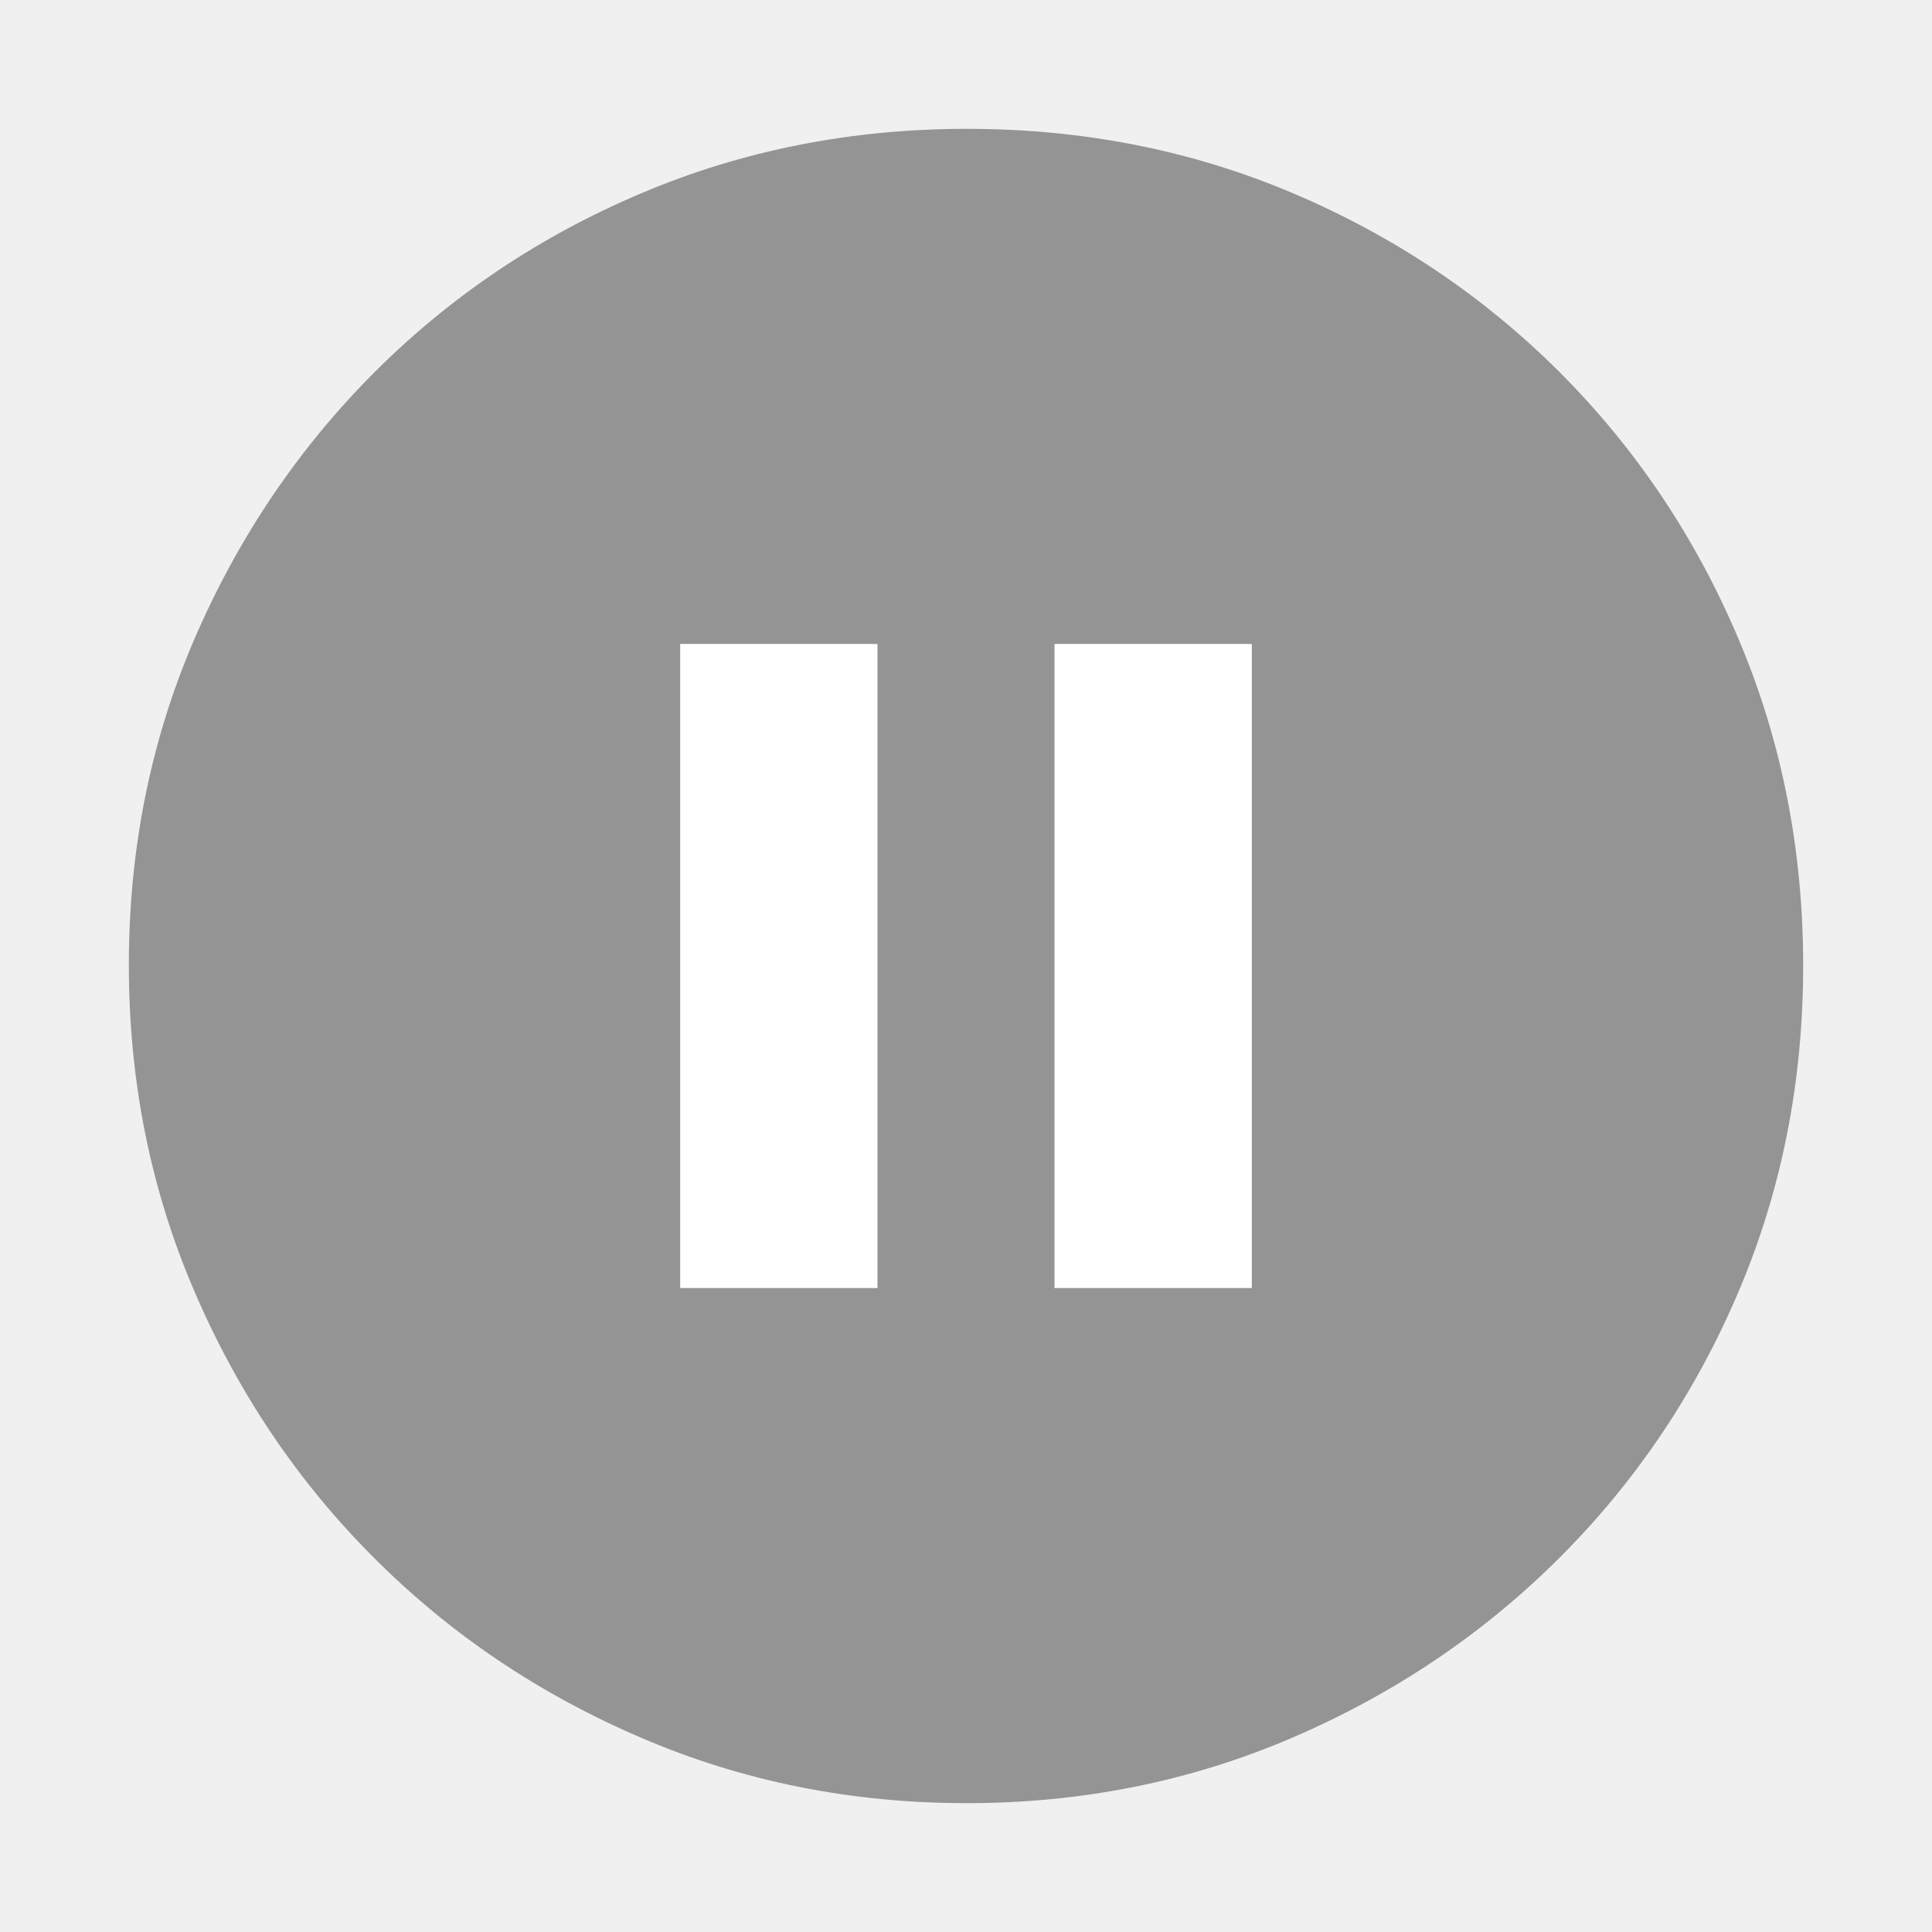
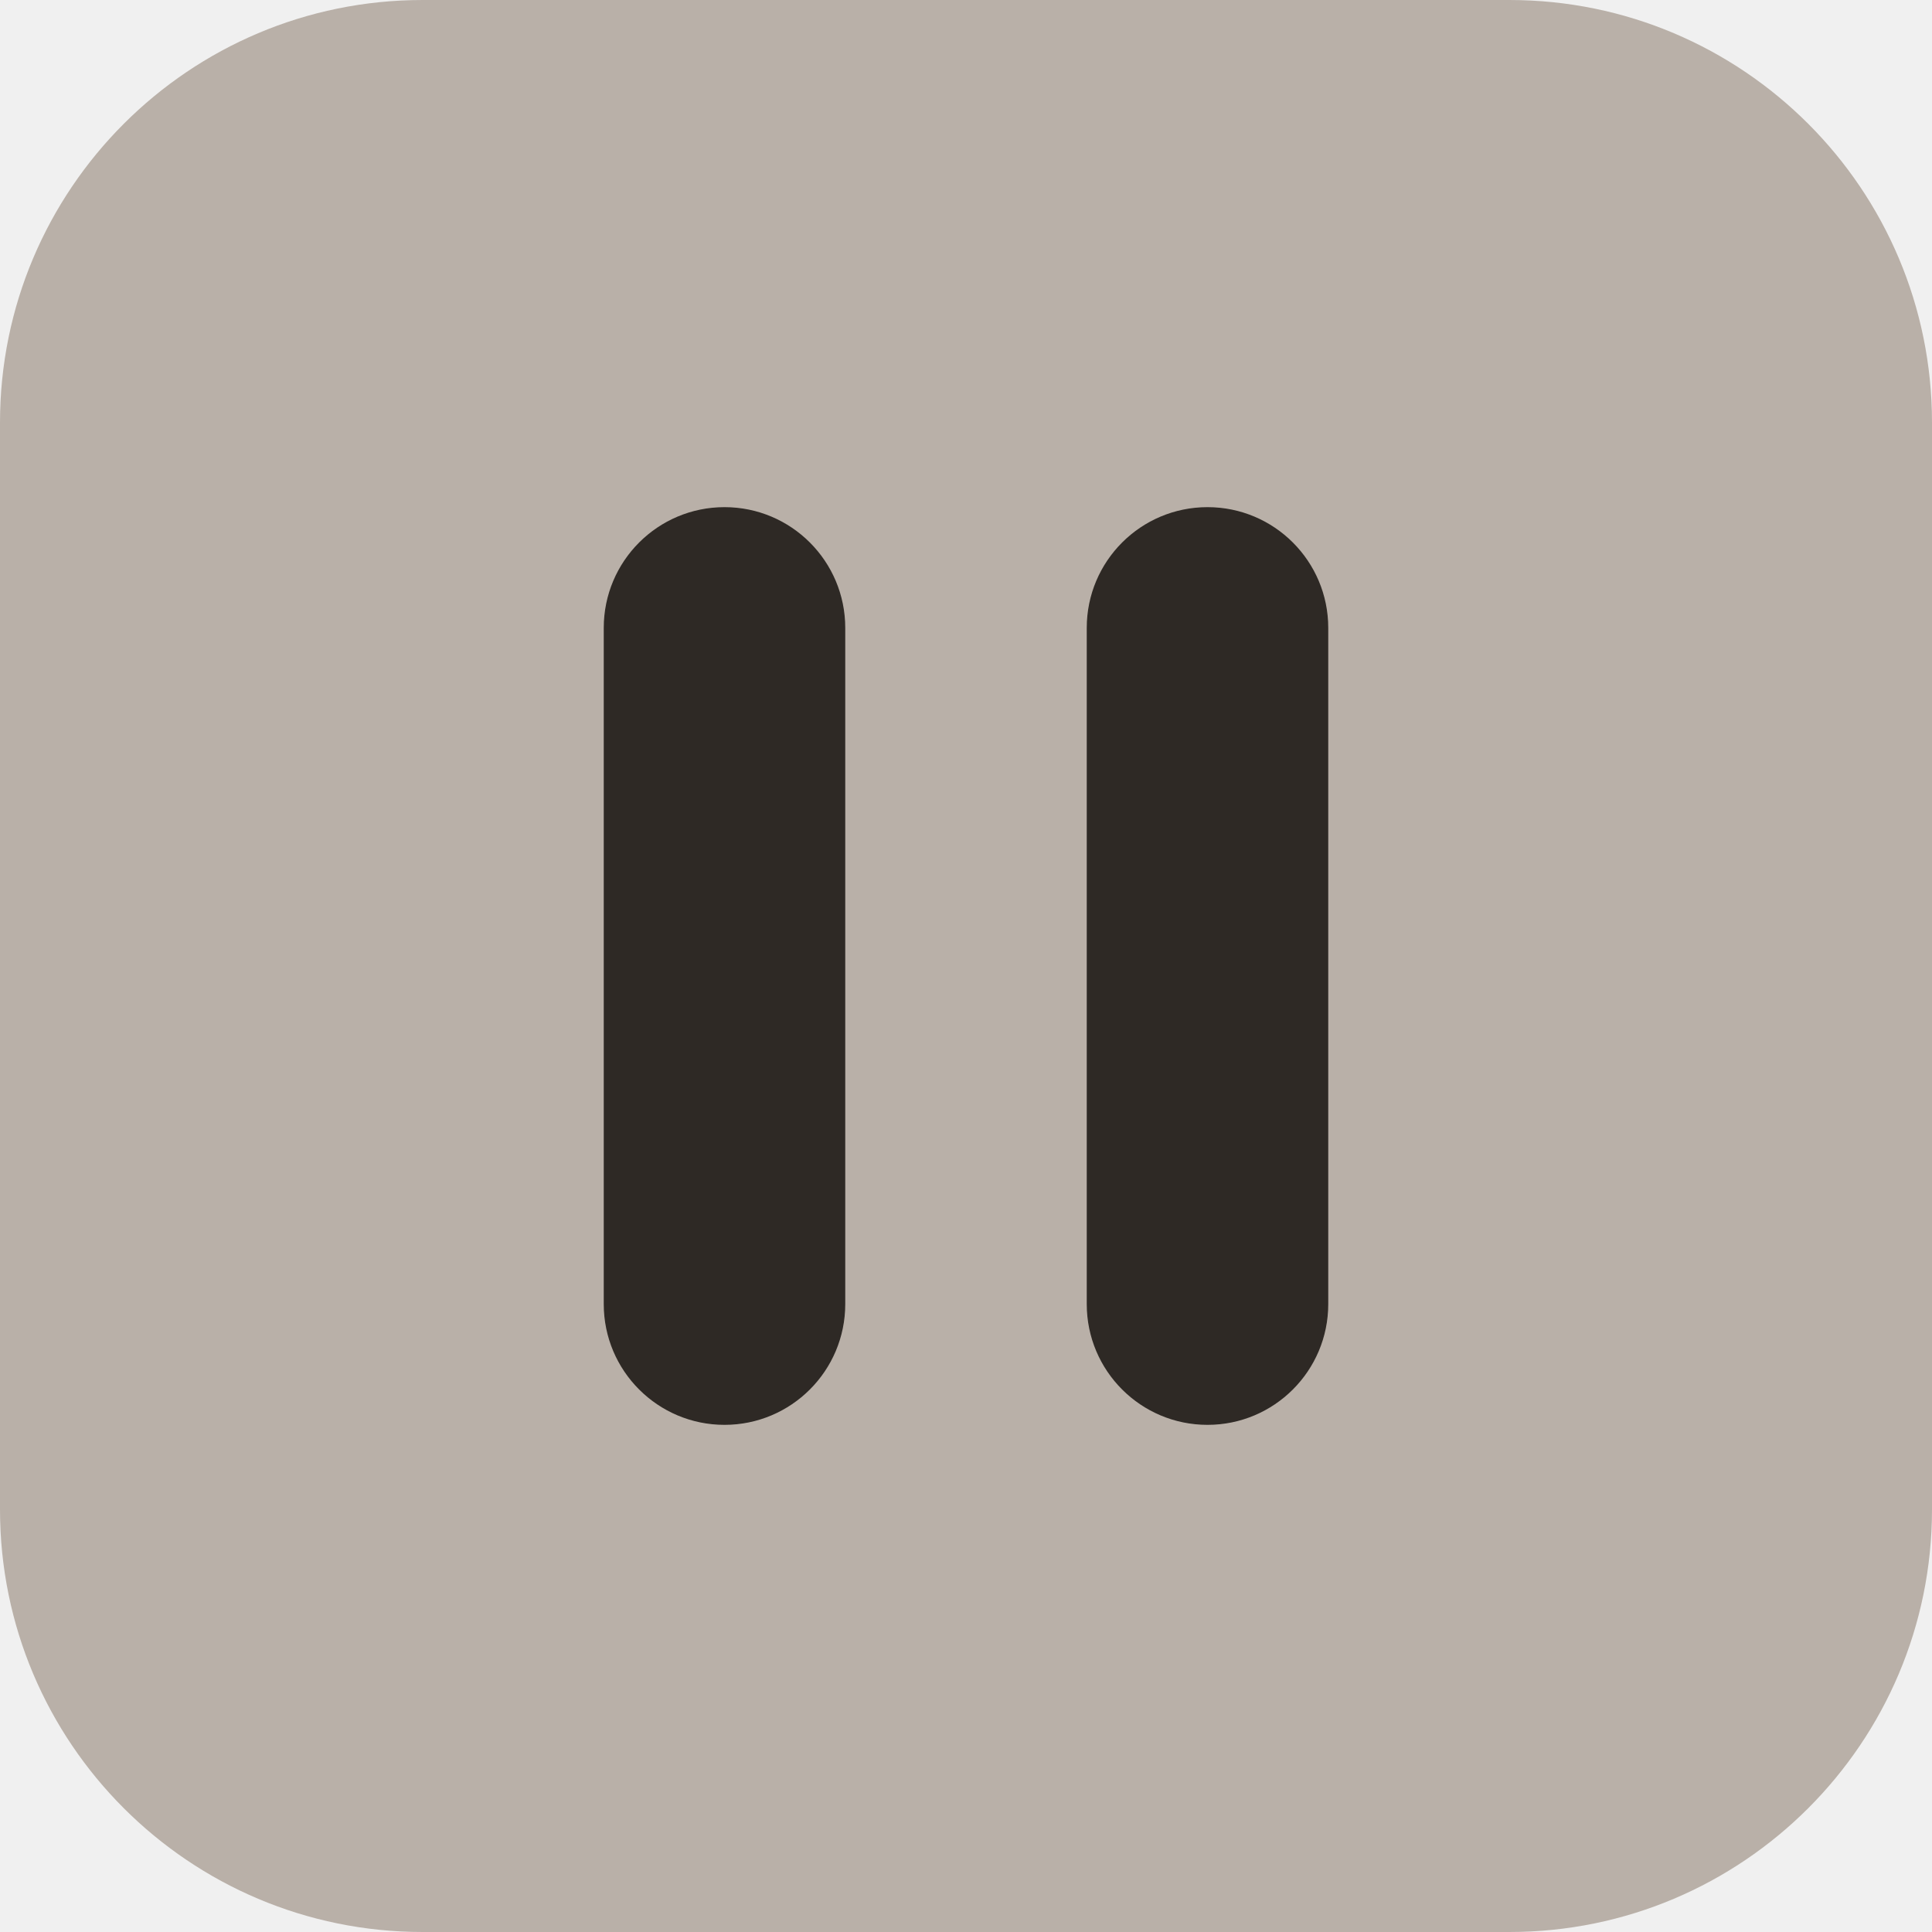
<svg xmlns="http://www.w3.org/2000/svg" width="16" height="16" viewBox="0 0 16 16">
-   <g fill="none">
-     <path fill="#949494" fill-rule="evenodd" d="M8.005,14.933 C7.05,14.933 6.151,14.753 5.309,14.391 C4.466,14.03 3.729,13.534 3.098,12.902 C2.466,12.271 1.97,11.534 1.609,10.692 C1.247,9.85 1.067,8.95 1.067,7.992 C1.067,7.032 1.248,6.132 1.61,5.292 C1.972,4.453 2.469,3.716 3.101,3.083 C3.734,2.45 4.471,1.956 5.312,1.6 C6.153,1.244 7.051,1.067 8.008,1.067 C8.968,1.067 9.868,1.244 10.707,1.6 C11.547,1.956 12.283,2.45 12.917,3.083 C13.55,3.717 14.044,4.454 14.4,5.297 C14.756,6.139 14.933,7.039 14.933,7.997 C14.933,8.955 14.756,9.853 14.4,10.692 C14.044,11.531 13.55,12.266 12.917,12.899 C12.284,13.531 11.546,14.028 10.704,14.39 C9.862,14.752 8.962,14.933 8.005,14.933 Z" />
-     <path fill="#FFF" d="M5.633,10.667 L7.267,10.667 L7.267,5.333 L5.633,5.333 L5.633,10.667 Z M8.733,10.667 L10.367,10.667 L10.367,5.333 L8.733,5.333 L8.733,10.667 Z" />
-   </g>
+   <rect x="0" y="0" width="16" height="16" rx="3.5" ry="3.5" fill="#B9B0A8" />
+   <rect x="5" y="4.2" width="2" height="7.6" rx="1" fill="#2E2925" />
+   <rect x="9" y="4.2" width="2" height="7.6" rx="1" fill="#2E2925" />
</svg>
